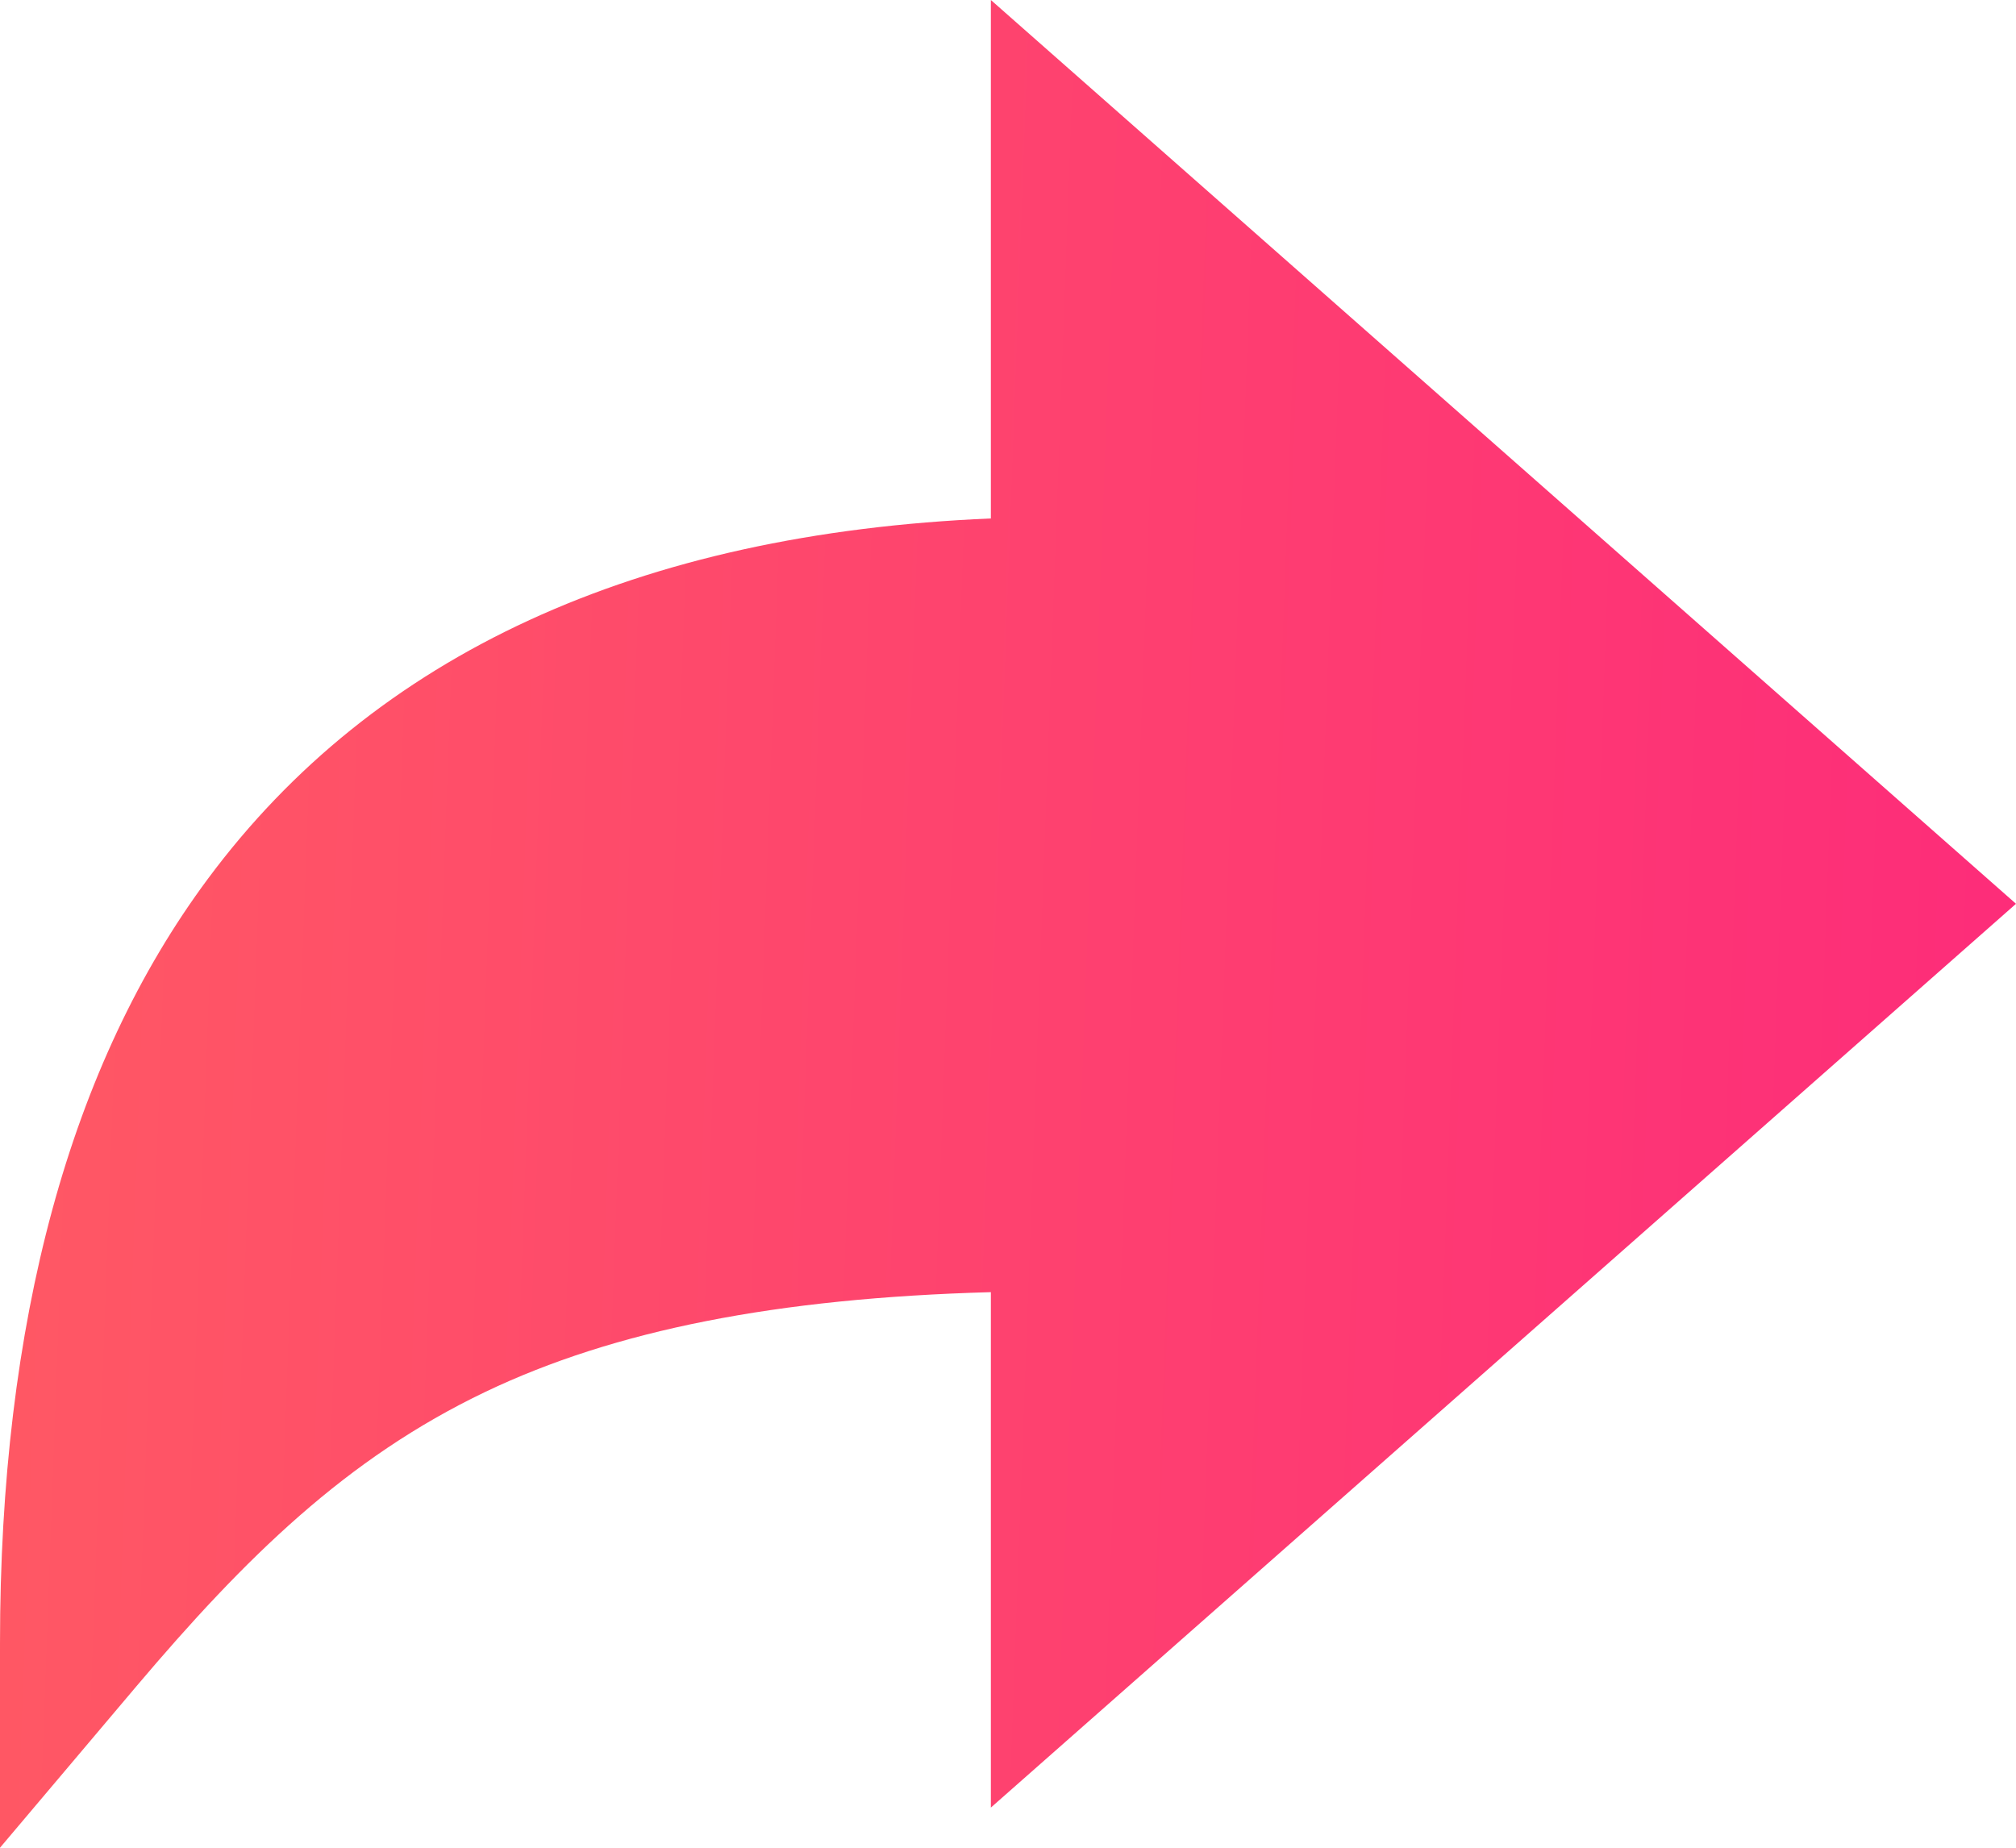
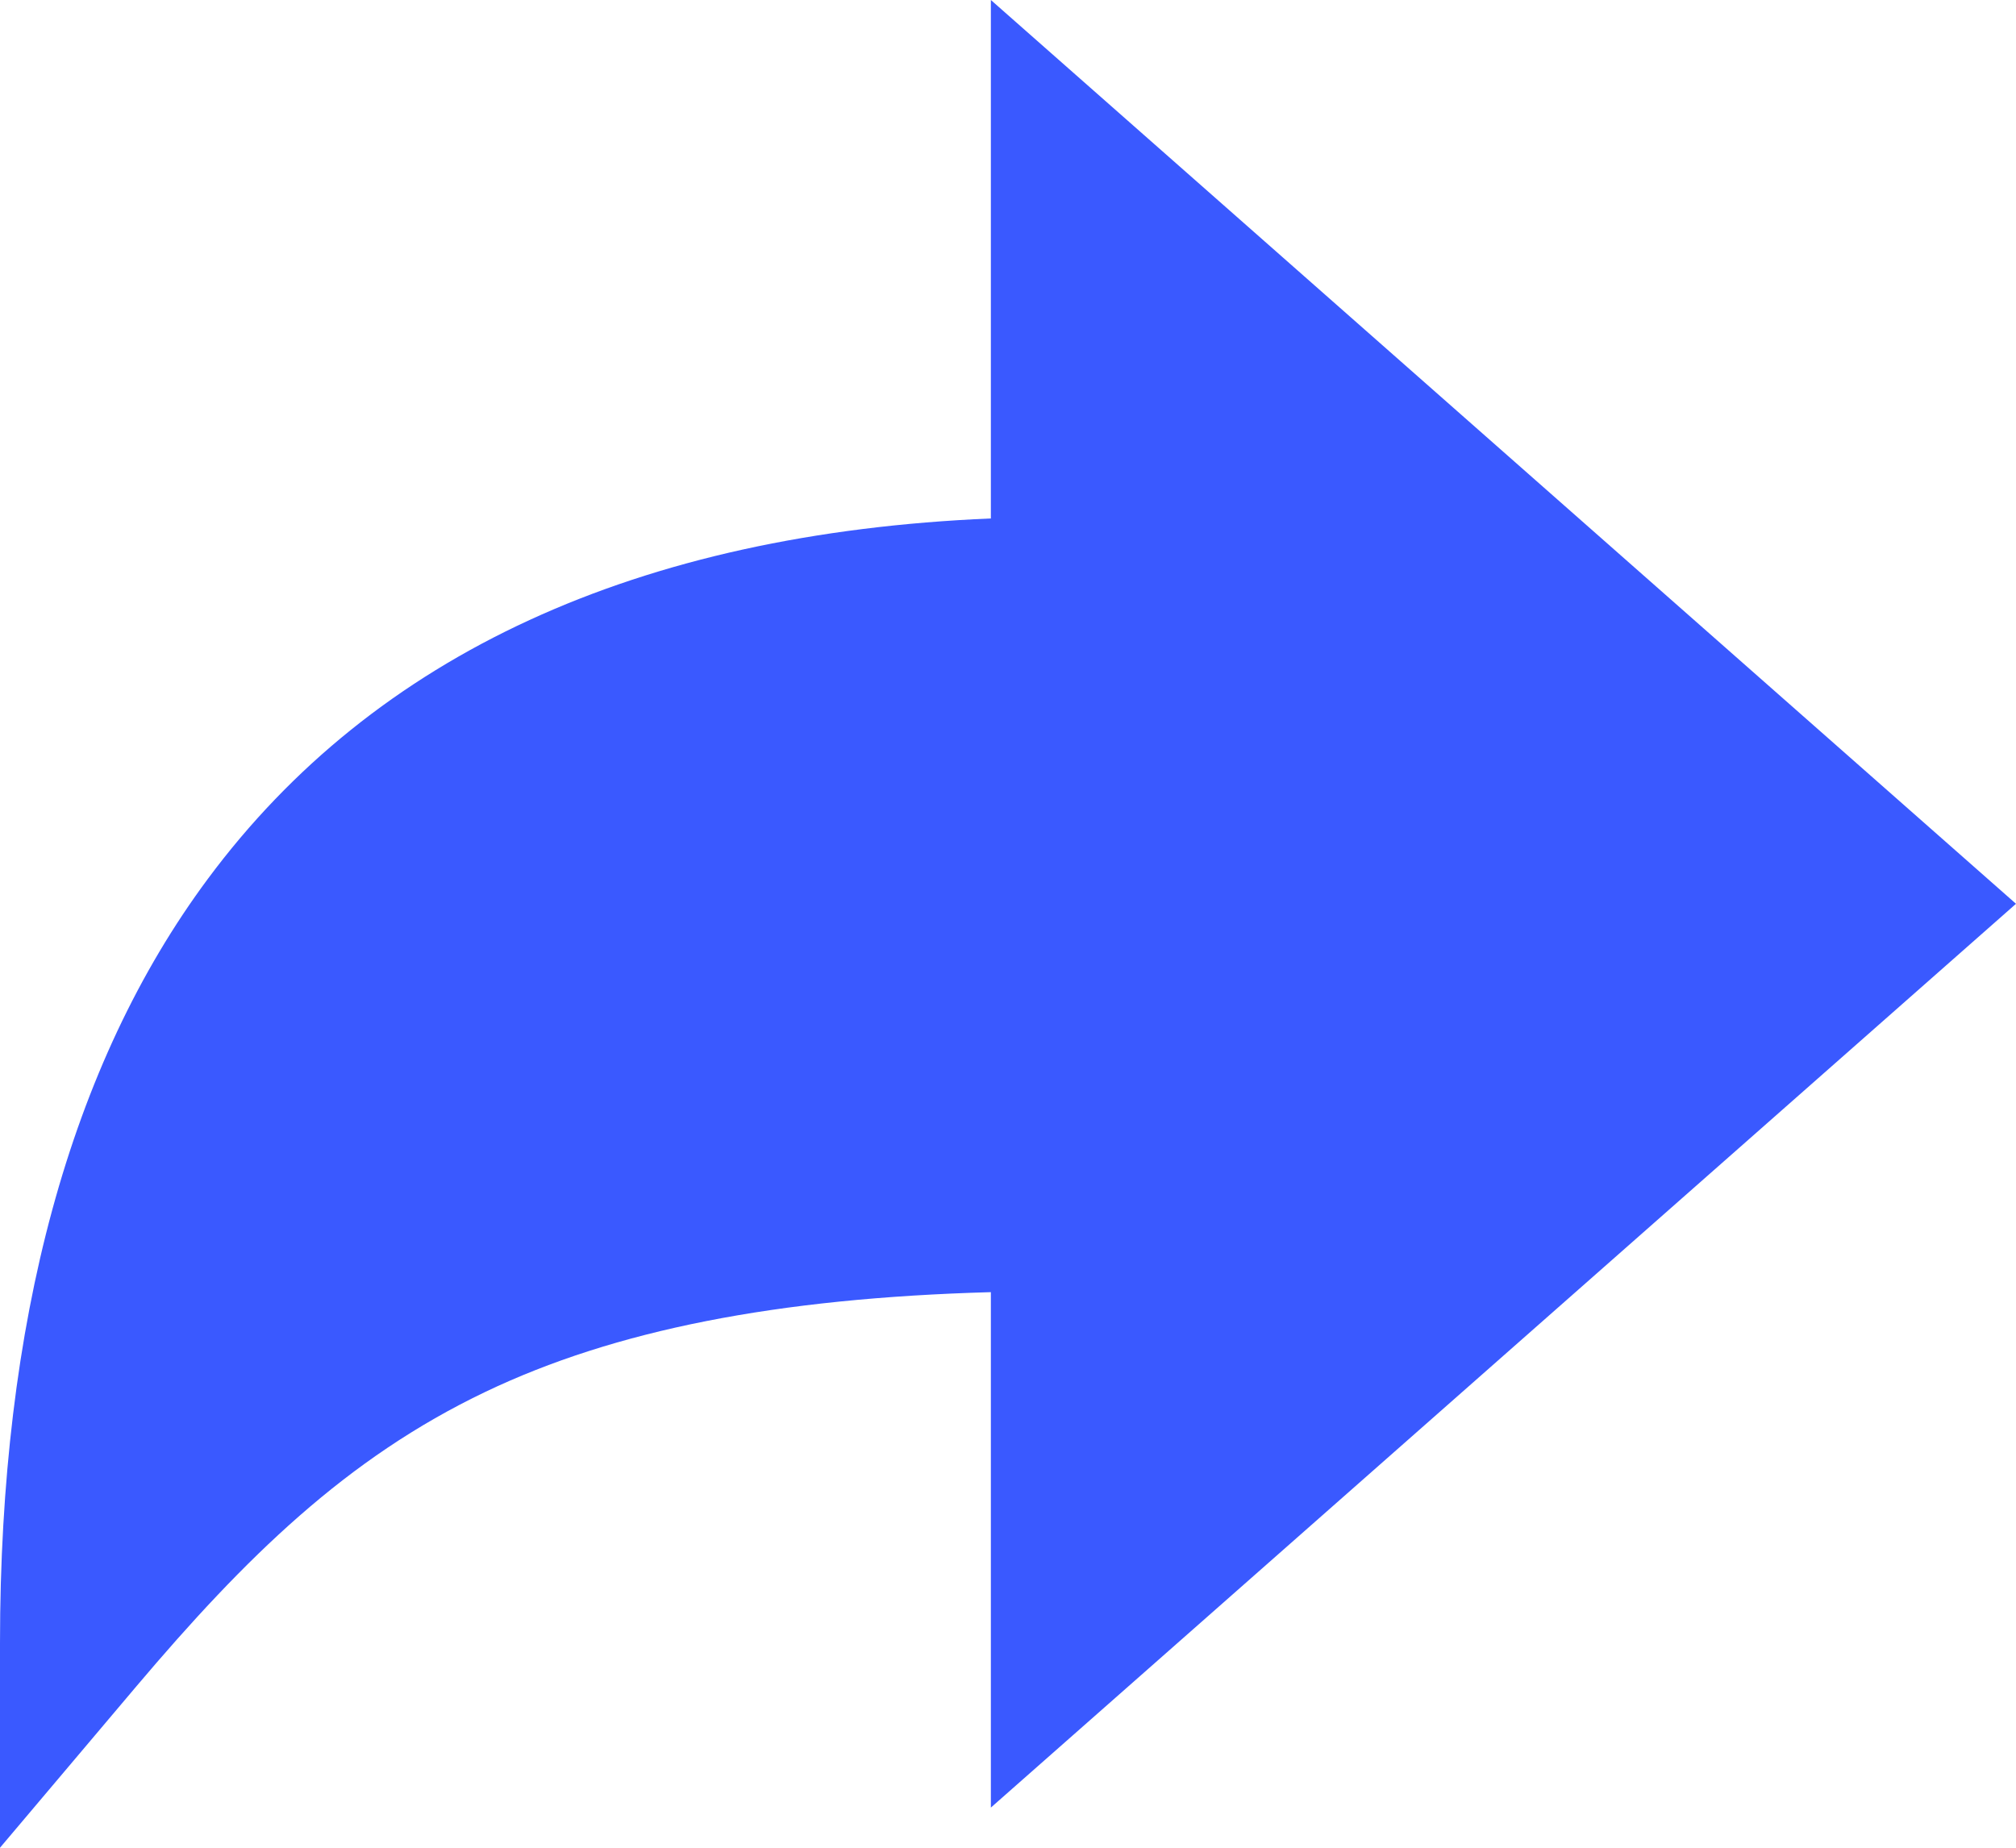
<svg xmlns="http://www.w3.org/2000/svg" width="24" height="22" viewBox="0 0 24 22" fill="none">
-   <path d="M0 19.564C0 15.734 0.833 12.674 2.476 10.462C4.459 7.791 7.592 6.351 11.796 6.173V0L24 10.761L11.796 21.522V15.385C9.243 15.456 7.316 15.838 5.781 16.571C4.122 17.363 2.919 18.547 1.622 20.08L0 22V19.564Z" fill="url(#paint0_linear_19_1501)" />
-   <defs>
-     <linearGradient id="paint0_linear_19_1501" x1="25.448" y1="22" x2="-0.319" y2="21.057" gradientUnits="userSpaceOnUse">
-       <stop stop-color="#FD297B" />
-       <stop offset="1" stop-color="#FF5864" />
-     </linearGradient>
-   </defs>
+   <path d="M0 19.564C0 15.734 0.833 12.674 2.476 10.462C4.459 7.791 7.592 6.351 11.796 6.173V0L24 10.761L11.796 21.522V15.385C9.243 15.456 7.316 15.838 5.781 16.571C4.122 17.363 2.919 18.547 1.622 20.08L0 22V19.564Z" fill="#3A59FF" />
</svg>
